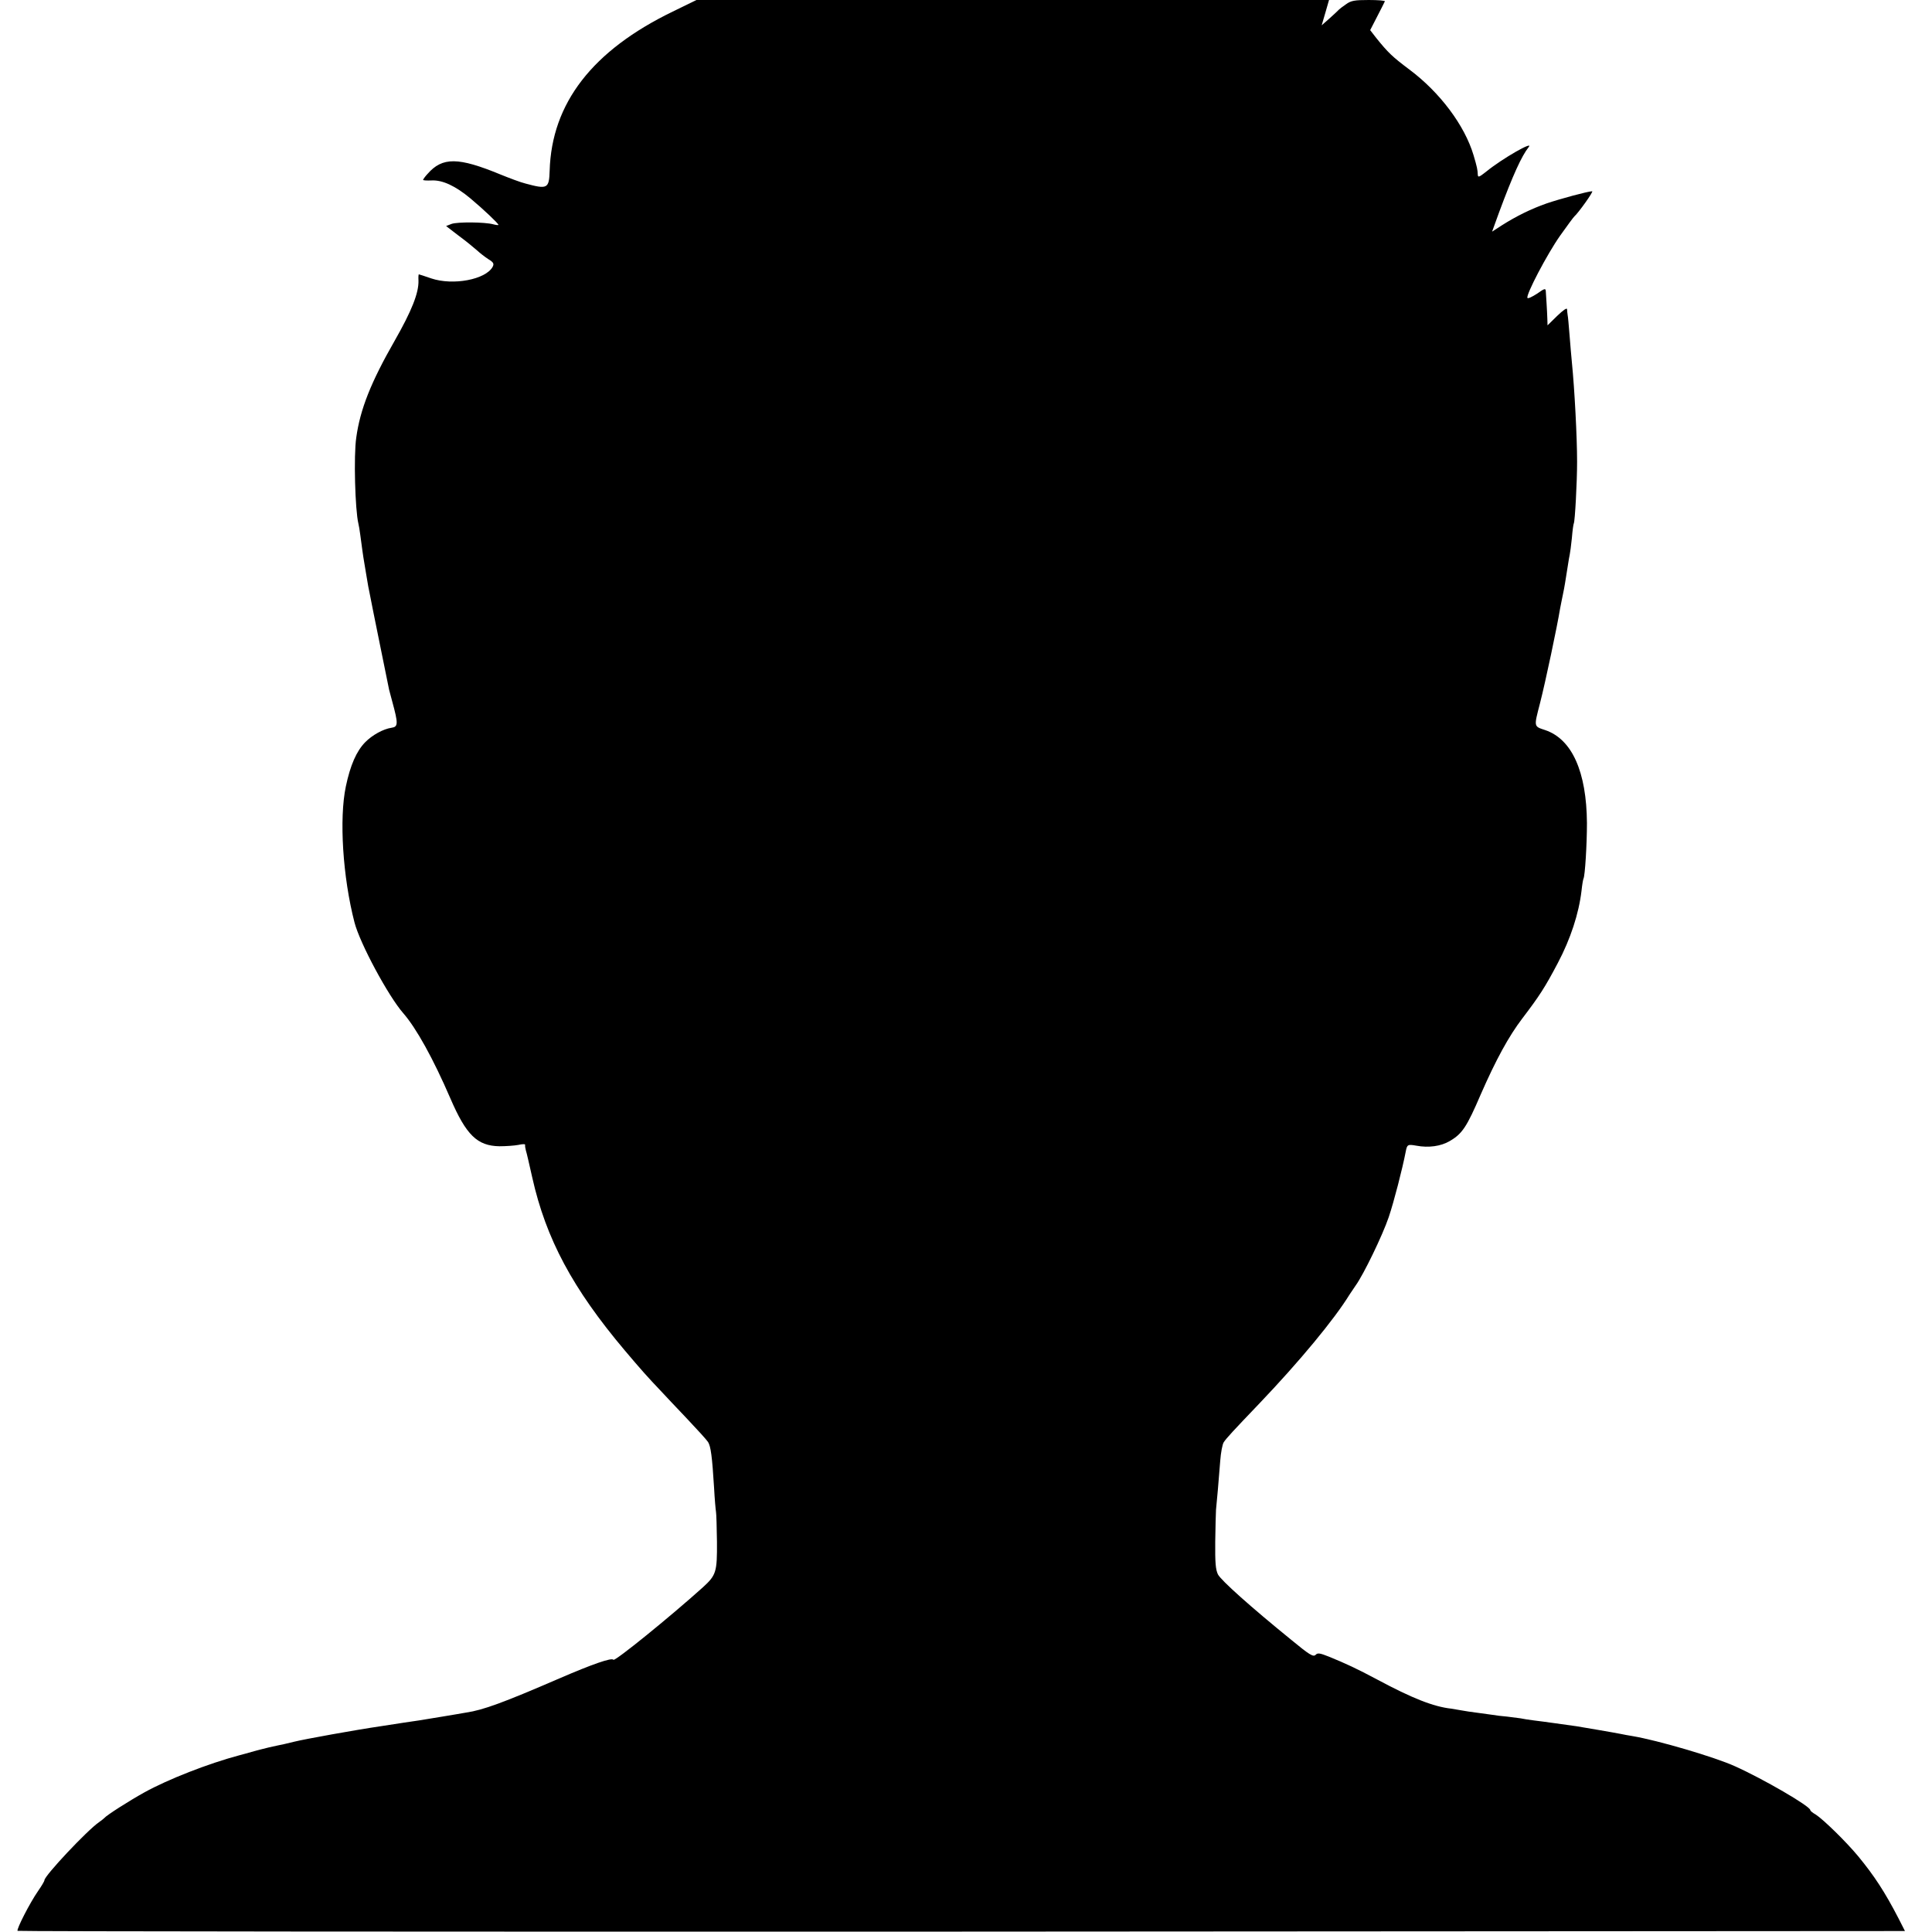
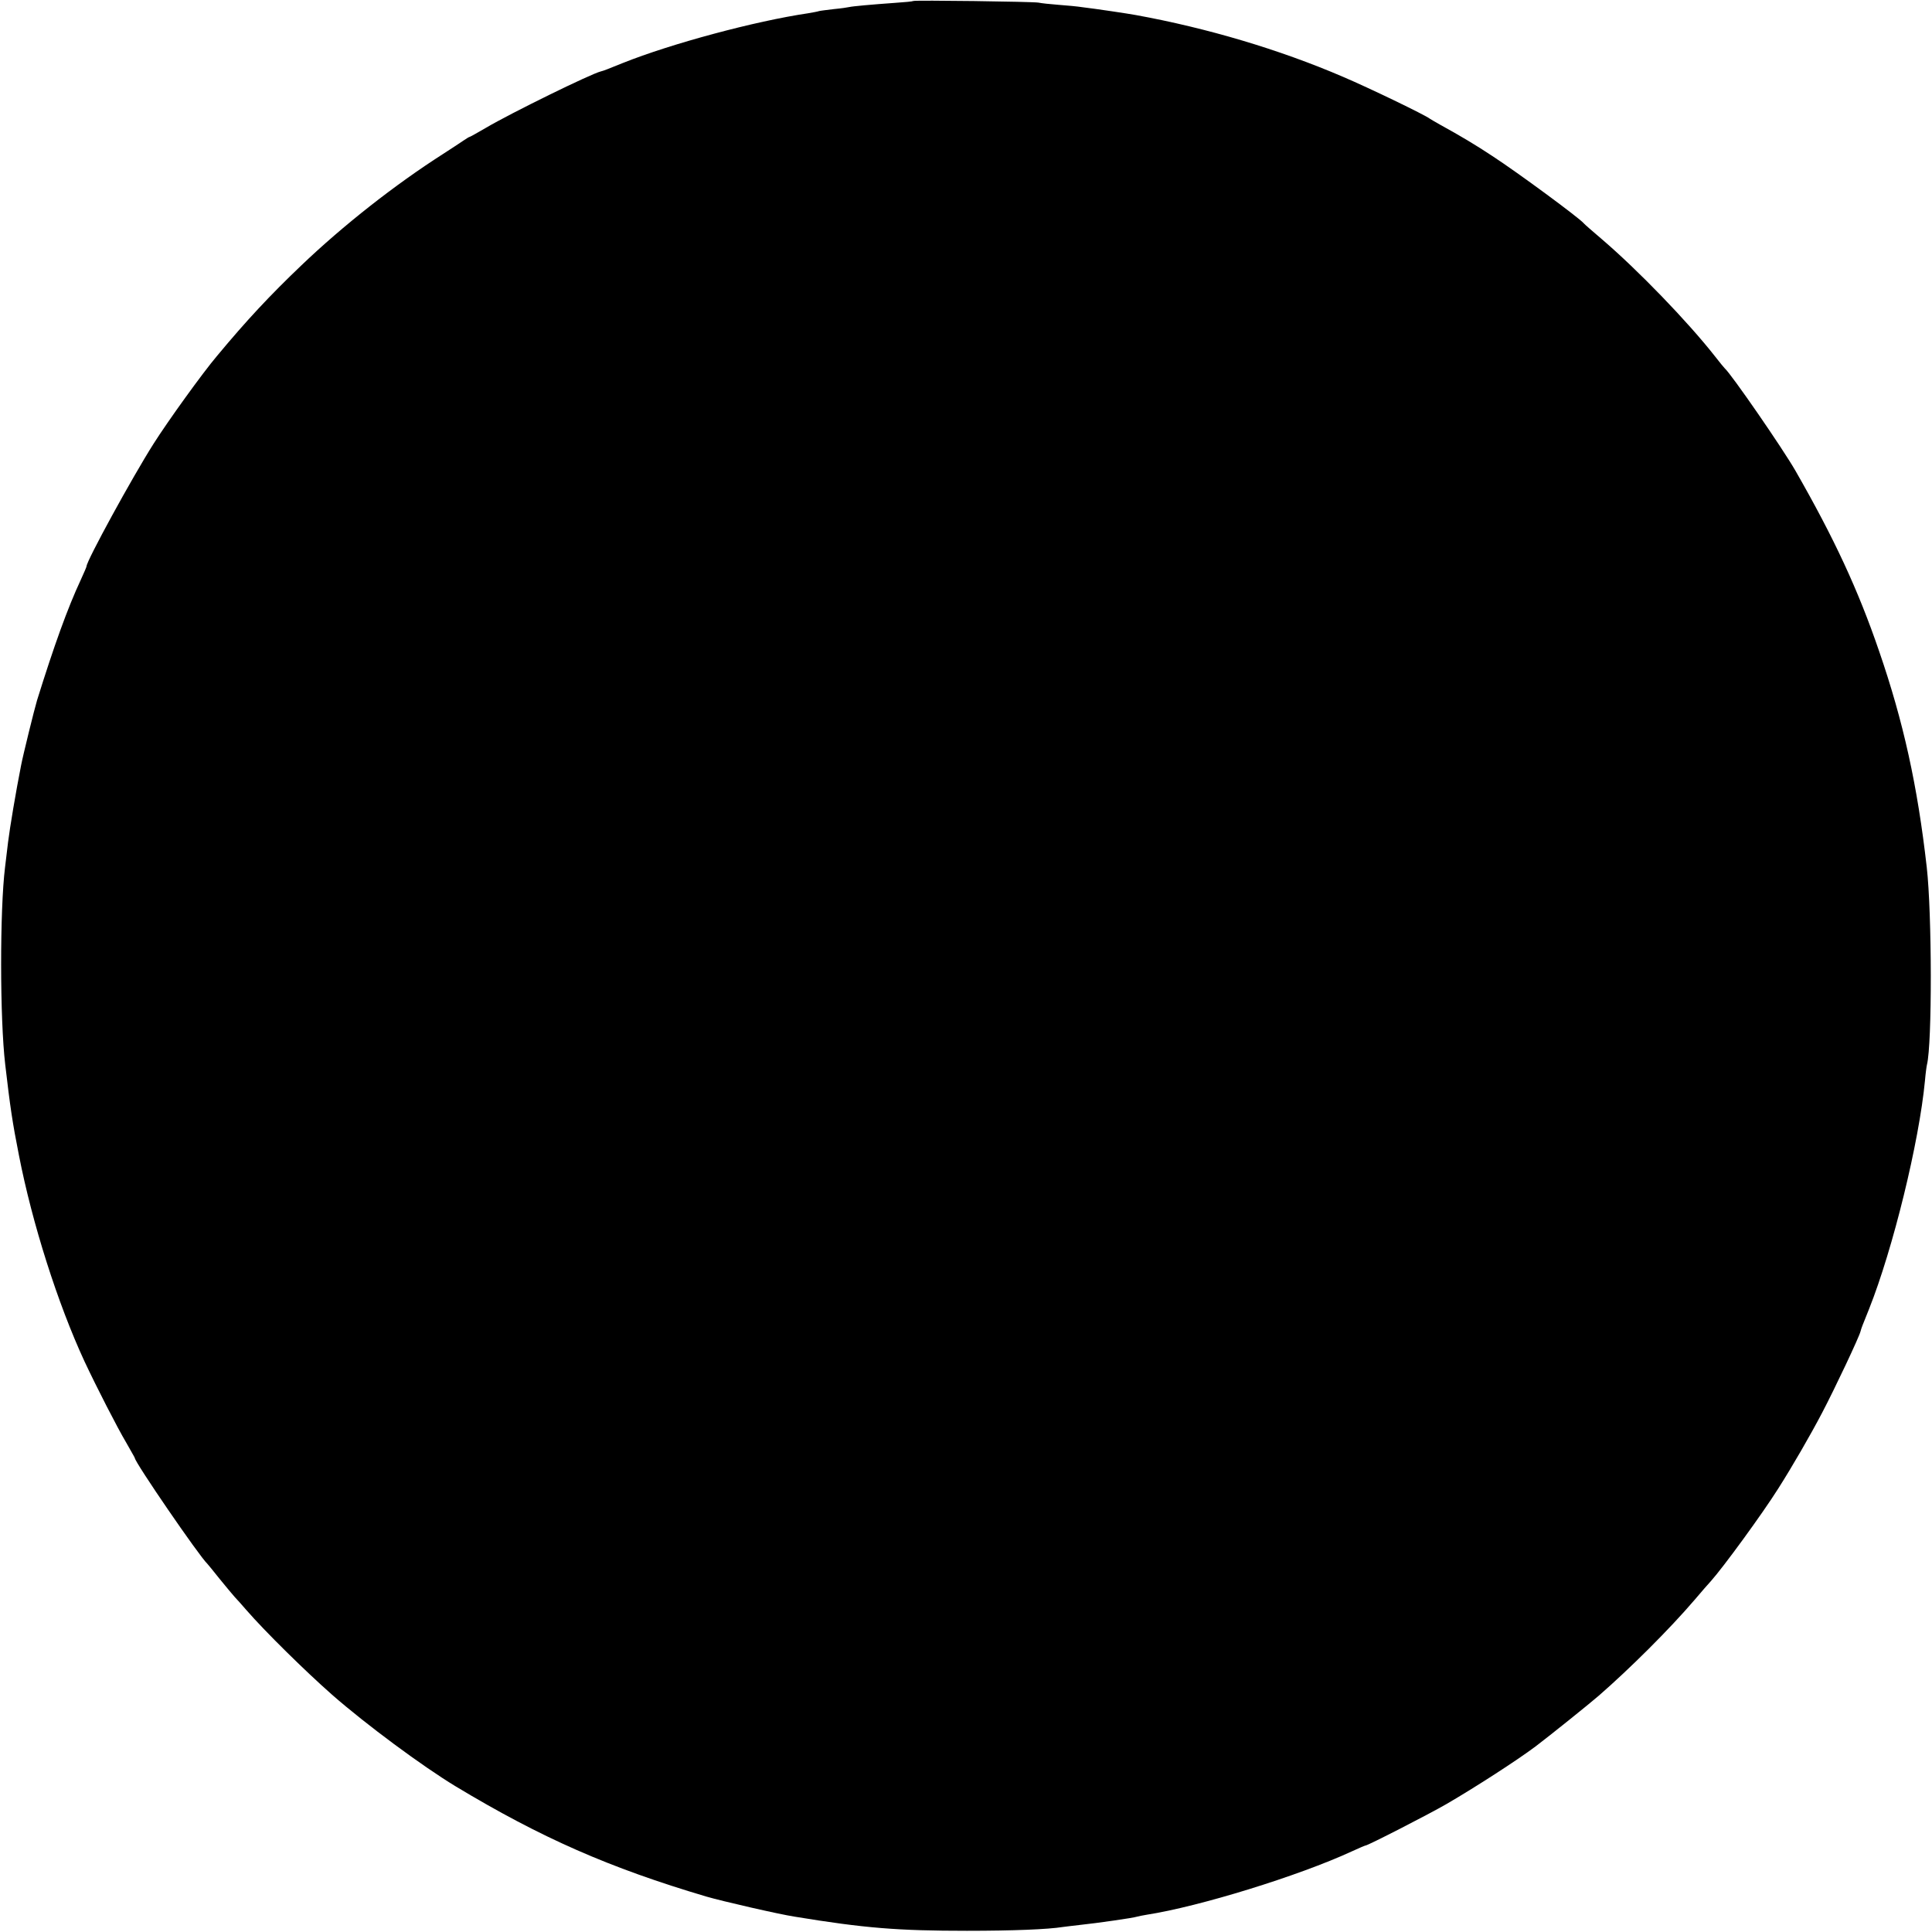
- <svg xmlns="http://www.w3.org/2000/svg" version="1.0" width="1000pt" height="1000pt" viewBox="0 0 1000 1000" preserveAspectRatio="xMidYMid meet">
-   <g transform="translate(0,1000) scale(0.1,-0.1)" fill="#000000" stroke="none">
-     <path d="M3482 9940 c-415 -201 -627 -474 -637 -824 -3 -92 -11 -97 -125 -66 -25 6 -83 28 -130 47 -218 90 -300 91 -377 3 -13 -14 -23 -28 -23 -31 0 -3 20 -4 44 -3 56 3 123 -28 201 -93 68 -57 145 -130 145 -137 0 -2 -12 -1 -27 3 -43 12 -186 13 -216 2 l-28 -11 65 -50 c37 -27 78 -61 94 -75 15 -14 42 -35 59 -46 28 -17 31 -24 23 -40 -36 -66 -205 -98 -318 -60 -34 12 -63 21 -64 21 -2 0 -3 -15 -2 -32 2 -64 -35 -157 -124 -313 -122 -213 -178 -354 -198 -500 -14 -93 -6 -375 11 -445 2 -8 7 -35 10 -60 6 -46 15 -113 20 -140 1 -8 6 -35 10 -60 4 -25 9 -54 11 -65 2 -11 7 -33 10 -50 5 -29 92 -455 98 -485 2 -8 9 -35 16 -60 32 -117 31 -132 -4 -137 -42 -6 -100 -38 -136 -75 -45 -46 -77 -119 -100 -229 -35 -166 -16 -469 45 -704 28 -108 175 -381 252 -469 68 -78 155 -235 244 -441 82 -190 139 -246 254 -248 33 0 77 3 98 7 21 5 37 5 35 0 -1 -5 1 -18 4 -29 4 -11 18 -74 33 -140 71 -317 209 -575 479 -895 81 -96 121 -141 186 -209 19 -21 79 -84 133 -141 54 -57 105 -113 112 -124 14 -23 21 -74 31 -236 3 -58 8 -114 10 -125 2 -11 4 -81 5 -156 1 -156 -4 -172 -73 -235 -169 -152 -456 -385 -463 -375 -7 13 -110 -23 -281 -97 -289 -125 -393 -163 -480 -176 -21 -4 -77 -13 -124 -21 -47 -8 -102 -17 -122 -20 -21 -3 -55 -8 -75 -11 -39 -6 -44 -7 -123 -19 -124 -18 -396 -67 -447 -80 -32 -8 -71 -17 -88 -20 -16 -3 -64 -14 -105 -25 -41 -12 -82 -23 -90 -25 -162 -43 -371 -125 -492 -192 -78 -43 -197 -119 -208 -133 -3 -3 -15 -13 -28 -22 -60 -41 -282 -277 -282 -300 0 -5 -15 -30 -33 -56 -42 -60 -113 -199 -106 -206 3 -3 2203 -5 4888 -4 l4881 3 -33 65 c-71 137 -125 220 -209 322 -62 75 -182 192 -220 216 -16 9 -28 19 -28 23 0 20 -245 162 -390 227 -106 48 -399 134 -530 156 -19 3 -46 8 -60 11 -29 6 -193 34 -230 40 -51 7 -176 25 -220 30 -25 3 -56 8 -70 11 -14 2 -45 6 -70 9 -25 2 -58 6 -75 9 -16 2 -52 7 -80 11 -27 3 -63 9 -80 12 -16 3 -41 7 -53 9 -92 10 -203 54 -384 151 -105 56 -161 82 -249 118 -48 19 -59 21 -70 9 -12 -11 -32 1 -124 77 -212 172 -365 309 -381 340 -12 25 -15 60 -14 168 1 75 3 150 4 166 4 36 14 152 22 255 3 41 11 84 18 95 14 21 47 57 181 197 213 223 392 440 470 567 6 9 20 30 31 46 42 58 140 261 172 355 27 80 71 251 88 339 7 37 10 39 55 31 64 -12 127 -3 173 24 65 38 88 73 161 243 78 178 144 299 214 391 89 117 117 160 184 287 66 125 109 256 123 375 3 30 8 58 10 62 8 14 18 177 18 288 -2 265 -77 434 -216 481 -60 20 -59 15 -27 139 28 109 89 398 104 490 4 19 10 53 15 75 8 38 12 64 26 153 3 20 7 44 9 52 2 8 7 47 11 85 3 39 8 73 10 76 6 11 17 212 17 319 0 127 -13 375 -27 515 -3 28 -8 91 -12 140 -4 50 -8 97 -10 105 -1 8 -3 22 -3 30 -1 8 -21 -6 -51 -35 l-50 -49 -1 34 c-1 19 -2 55 -4 80 -2 25 -3 53 -4 63 -1 16 -7 14 -45 -13 -25 -16 -47 -27 -50 -22 -9 15 102 227 169 322 37 52 70 97 74 100 19 16 101 130 92 130 -21 0 -169 -40 -236 -63 -80 -28 -157 -66 -231 -113 l-51 -33 37 102 c70 189 116 290 152 335 31 37 -137 -59 -219 -126 -37 -29 -43 -32 -44 -16 -1 26 -4 40 -22 101 -46 154 -174 325 -332 443 -89 67 -110 87 -172 164 l-31 40 36 70 c20 39 38 74 40 79 2 4 -35 7 -83 7 -73 0 -92 -3 -118 -22 -18 -12 -34 -25 -37 -28 -3 -4 -24 -23 -47 -44 l-42 -37 19 65 19 66 -1637 0 -1637 0 -123 -60z" />
+ <svg xmlns="http://www.w3.org/2000/svg" version="1.0" width="960pt" height="960pt" viewBox="0 0 960 960" preserveAspectRatio="xMidYMid meet">
+   <g transform="translate(0,960) scale(0.1,-0.1)" fill="#000000" stroke="none">
+     <path d="M4538 9595 c-2 -2 -41 -6 -88 -9 -125 -9 -213 -17 -230 -21 -8 -2 -42 -7 -75 -10 -33 -4 -67 -8 -75 -10 -8 -3 -33 -7 -55 -11 -264 -39 -680 -151 -920 -247 -33 -13 -69 -28 -80 -32 -11 -4 -24 -9 -30 -10 -49 -12 -445 -206 -572 -281 -41 -24 -77 -44 -79 -44 -3 0 -17 -9 -32 -19 -15 -10 -61 -41 -102 -67 -236 -151 -494 -353 -704 -554 -155 -148 -271 -272 -418 -449 -72 -85 -244 -324 -315 -436 -106 -167 -333 -582 -333 -609 0 -3 -13 -33 -29 -68 -65 -139 -133 -328 -217 -598 -13 -43 -70 -274 -79 -322 -26 -131 -56 -310 -65 -383 -6 -49 -13 -106 -15 -125 -26 -210 -26 -752 1 -980 24 -207 36 -289 68 -450 66 -339 193 -738 326 -1025 60 -128 163 -329 207 -403 23 -41 43 -75 43 -77 0 -21 321 -489 360 -525 3 -3 30 -36 61 -75 31 -38 65 -79 75 -90 11 -11 37 -41 58 -65 93 -107 291 -302 426 -421 170 -149 449 -355 612 -454 428 -258 766 -406 1248 -549 79 -23 361 -88 440 -100 347 -57 512 -70 855 -70 228 0 402 7 477 19 13 2 50 6 83 10 86 9 267 35 284 41 8 2 30 7 50 10 259 40 755 193 1019 315 35 16 65 29 68 29 11 0 310 153 400 205 143 83 352 218 444 287 75 57 263 208 314 252 155 135 352 331 476 476 35 41 71 83 80 92 62 69 257 336 337 463 68 107 159 264 217 375 63 120 185 378 191 405 1 6 6 19 10 30 4 11 19 47 32 80 119 299 249 830 278 1135 3 36 8 72 10 80 26 104 25 750 -1 980 -46 406 -116 724 -237 1075 -104 304 -223 560 -415 895 -63 110 -319 481 -352 510 -3 3 -25 29 -48 59 -135 172 -382 428 -562 582 -47 40 -87 75 -90 79 -21 26 -329 253 -455 335 -83 55 -162 102 -255 153 -25 14 -49 28 -55 32 -24 19 -304 154 -431 208 -316 136 -677 243 -1029 307 -37 7 -205 32 -265 39 -25 4 -79 9 -120 12 -41 3 -86 8 -100 11 -26 5 -617 13 -622 8z" />
  </g>
</svg>
